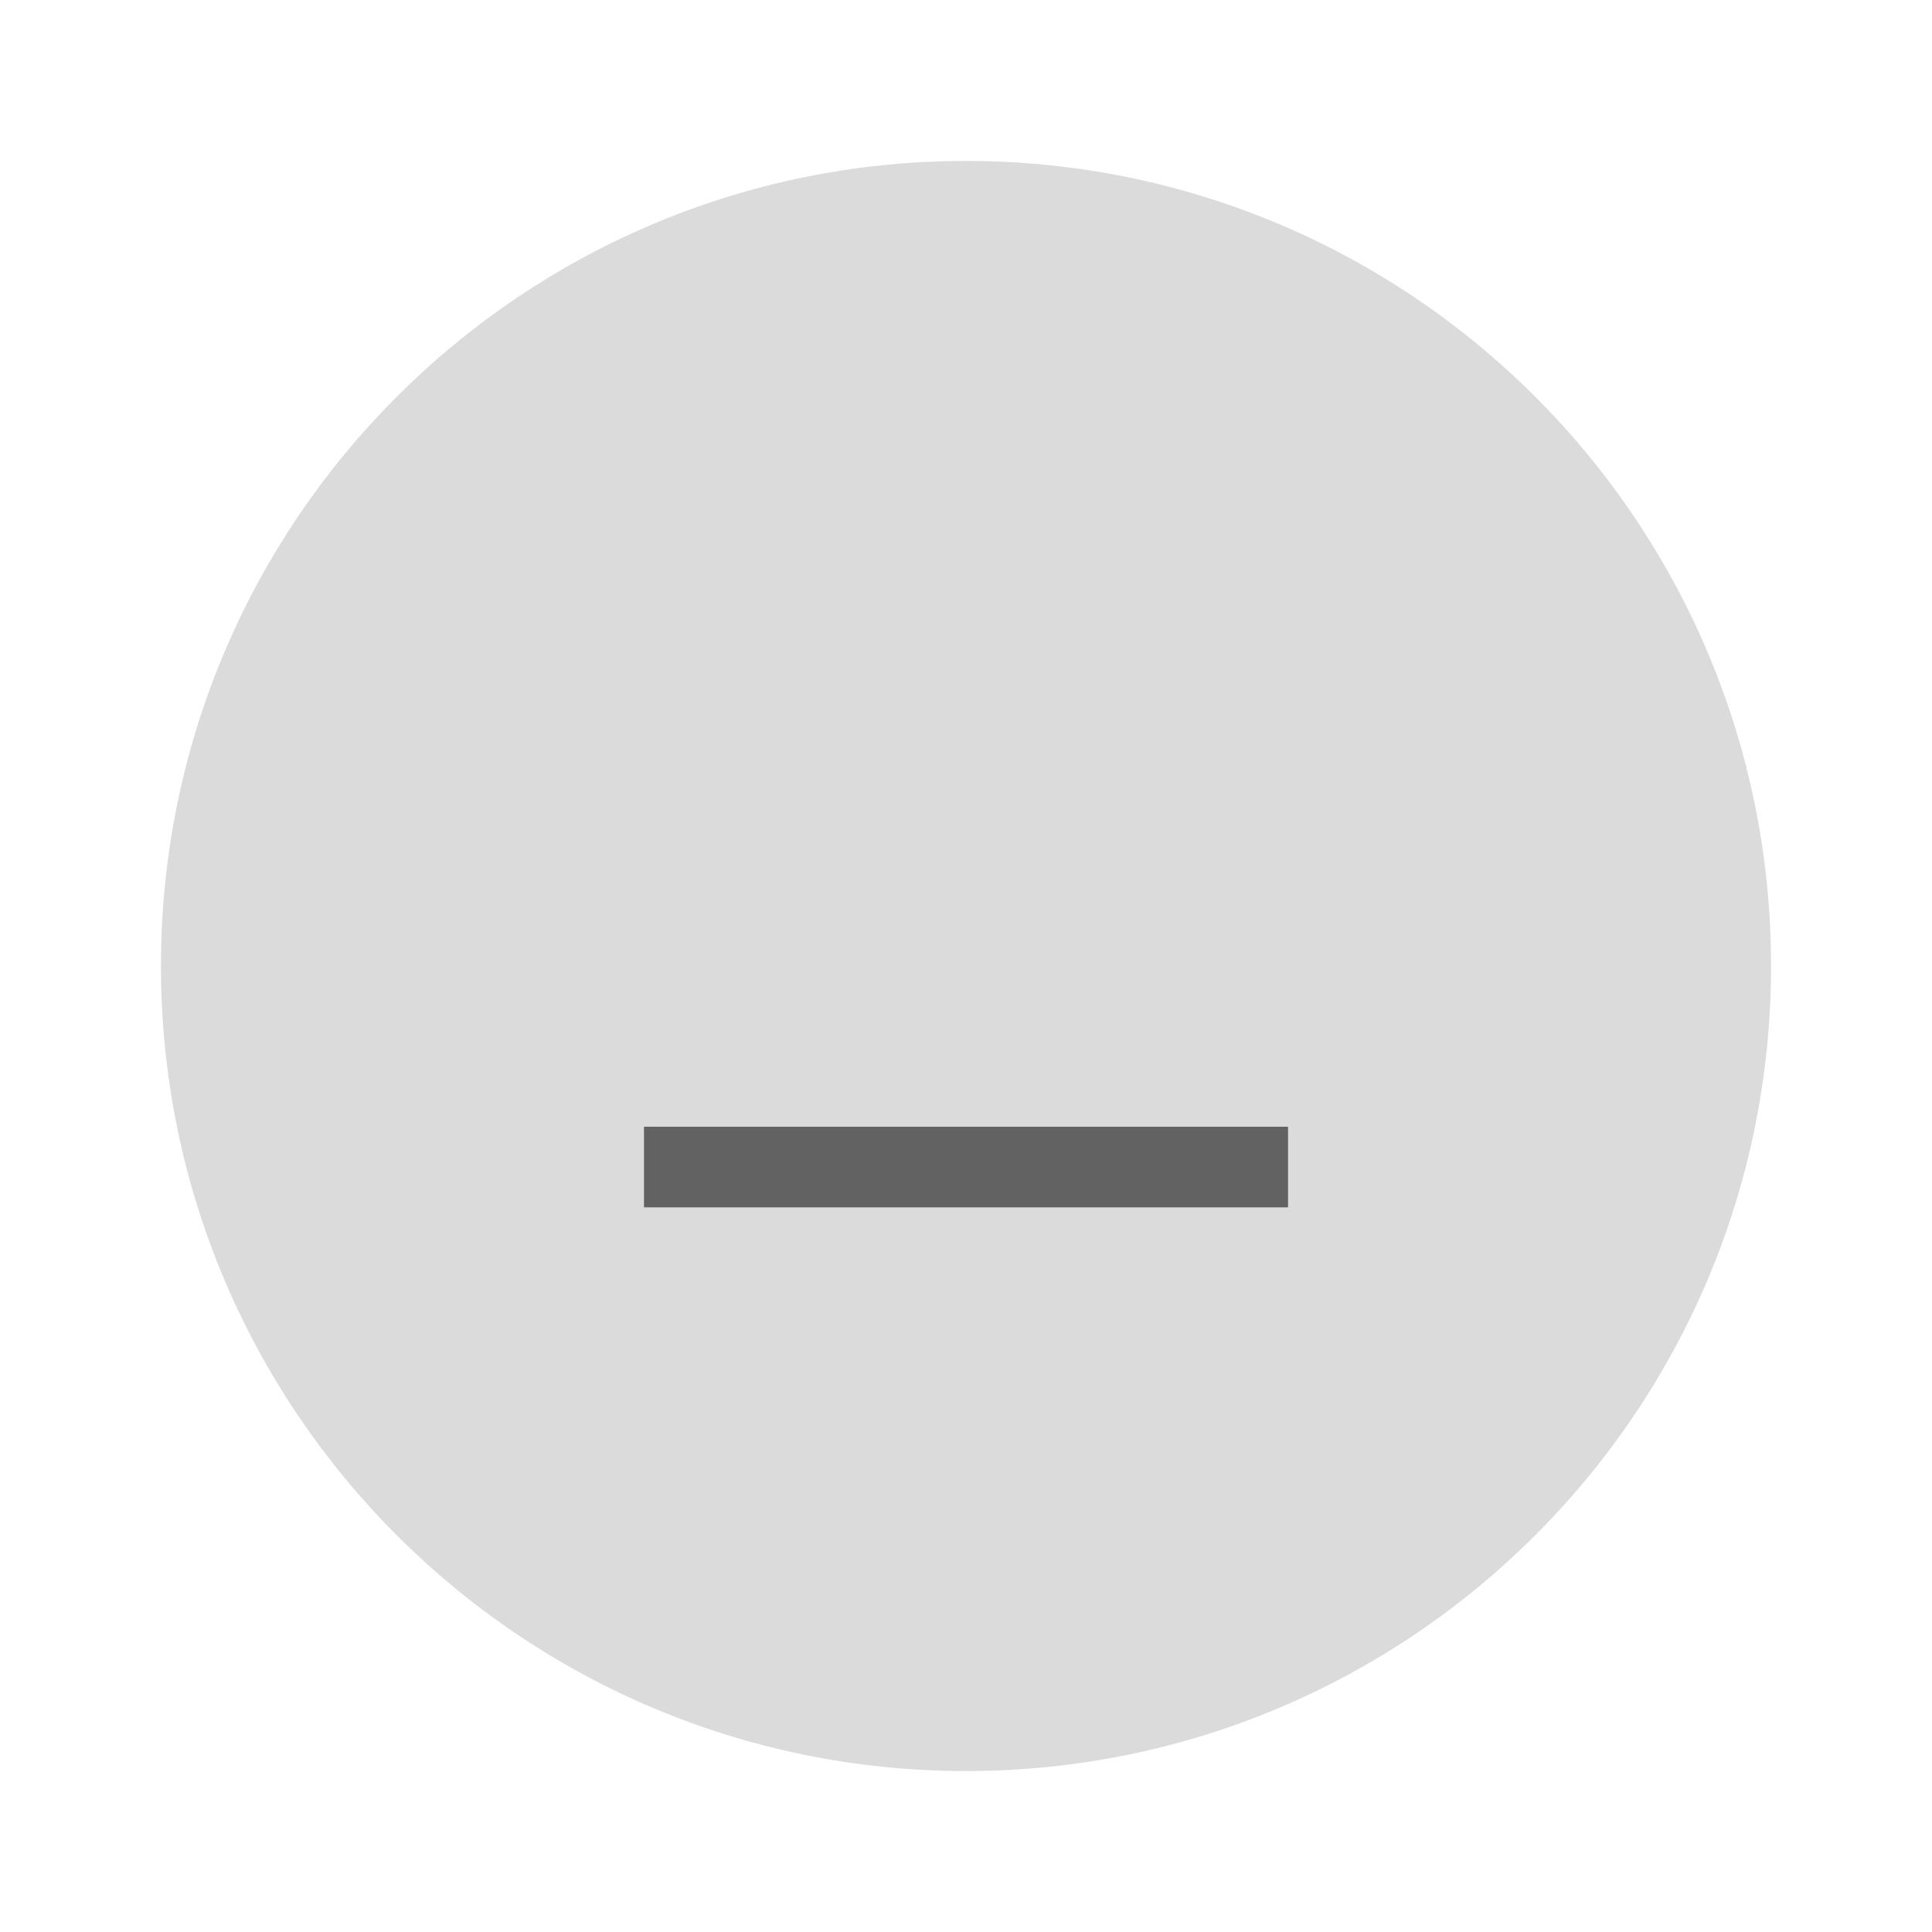
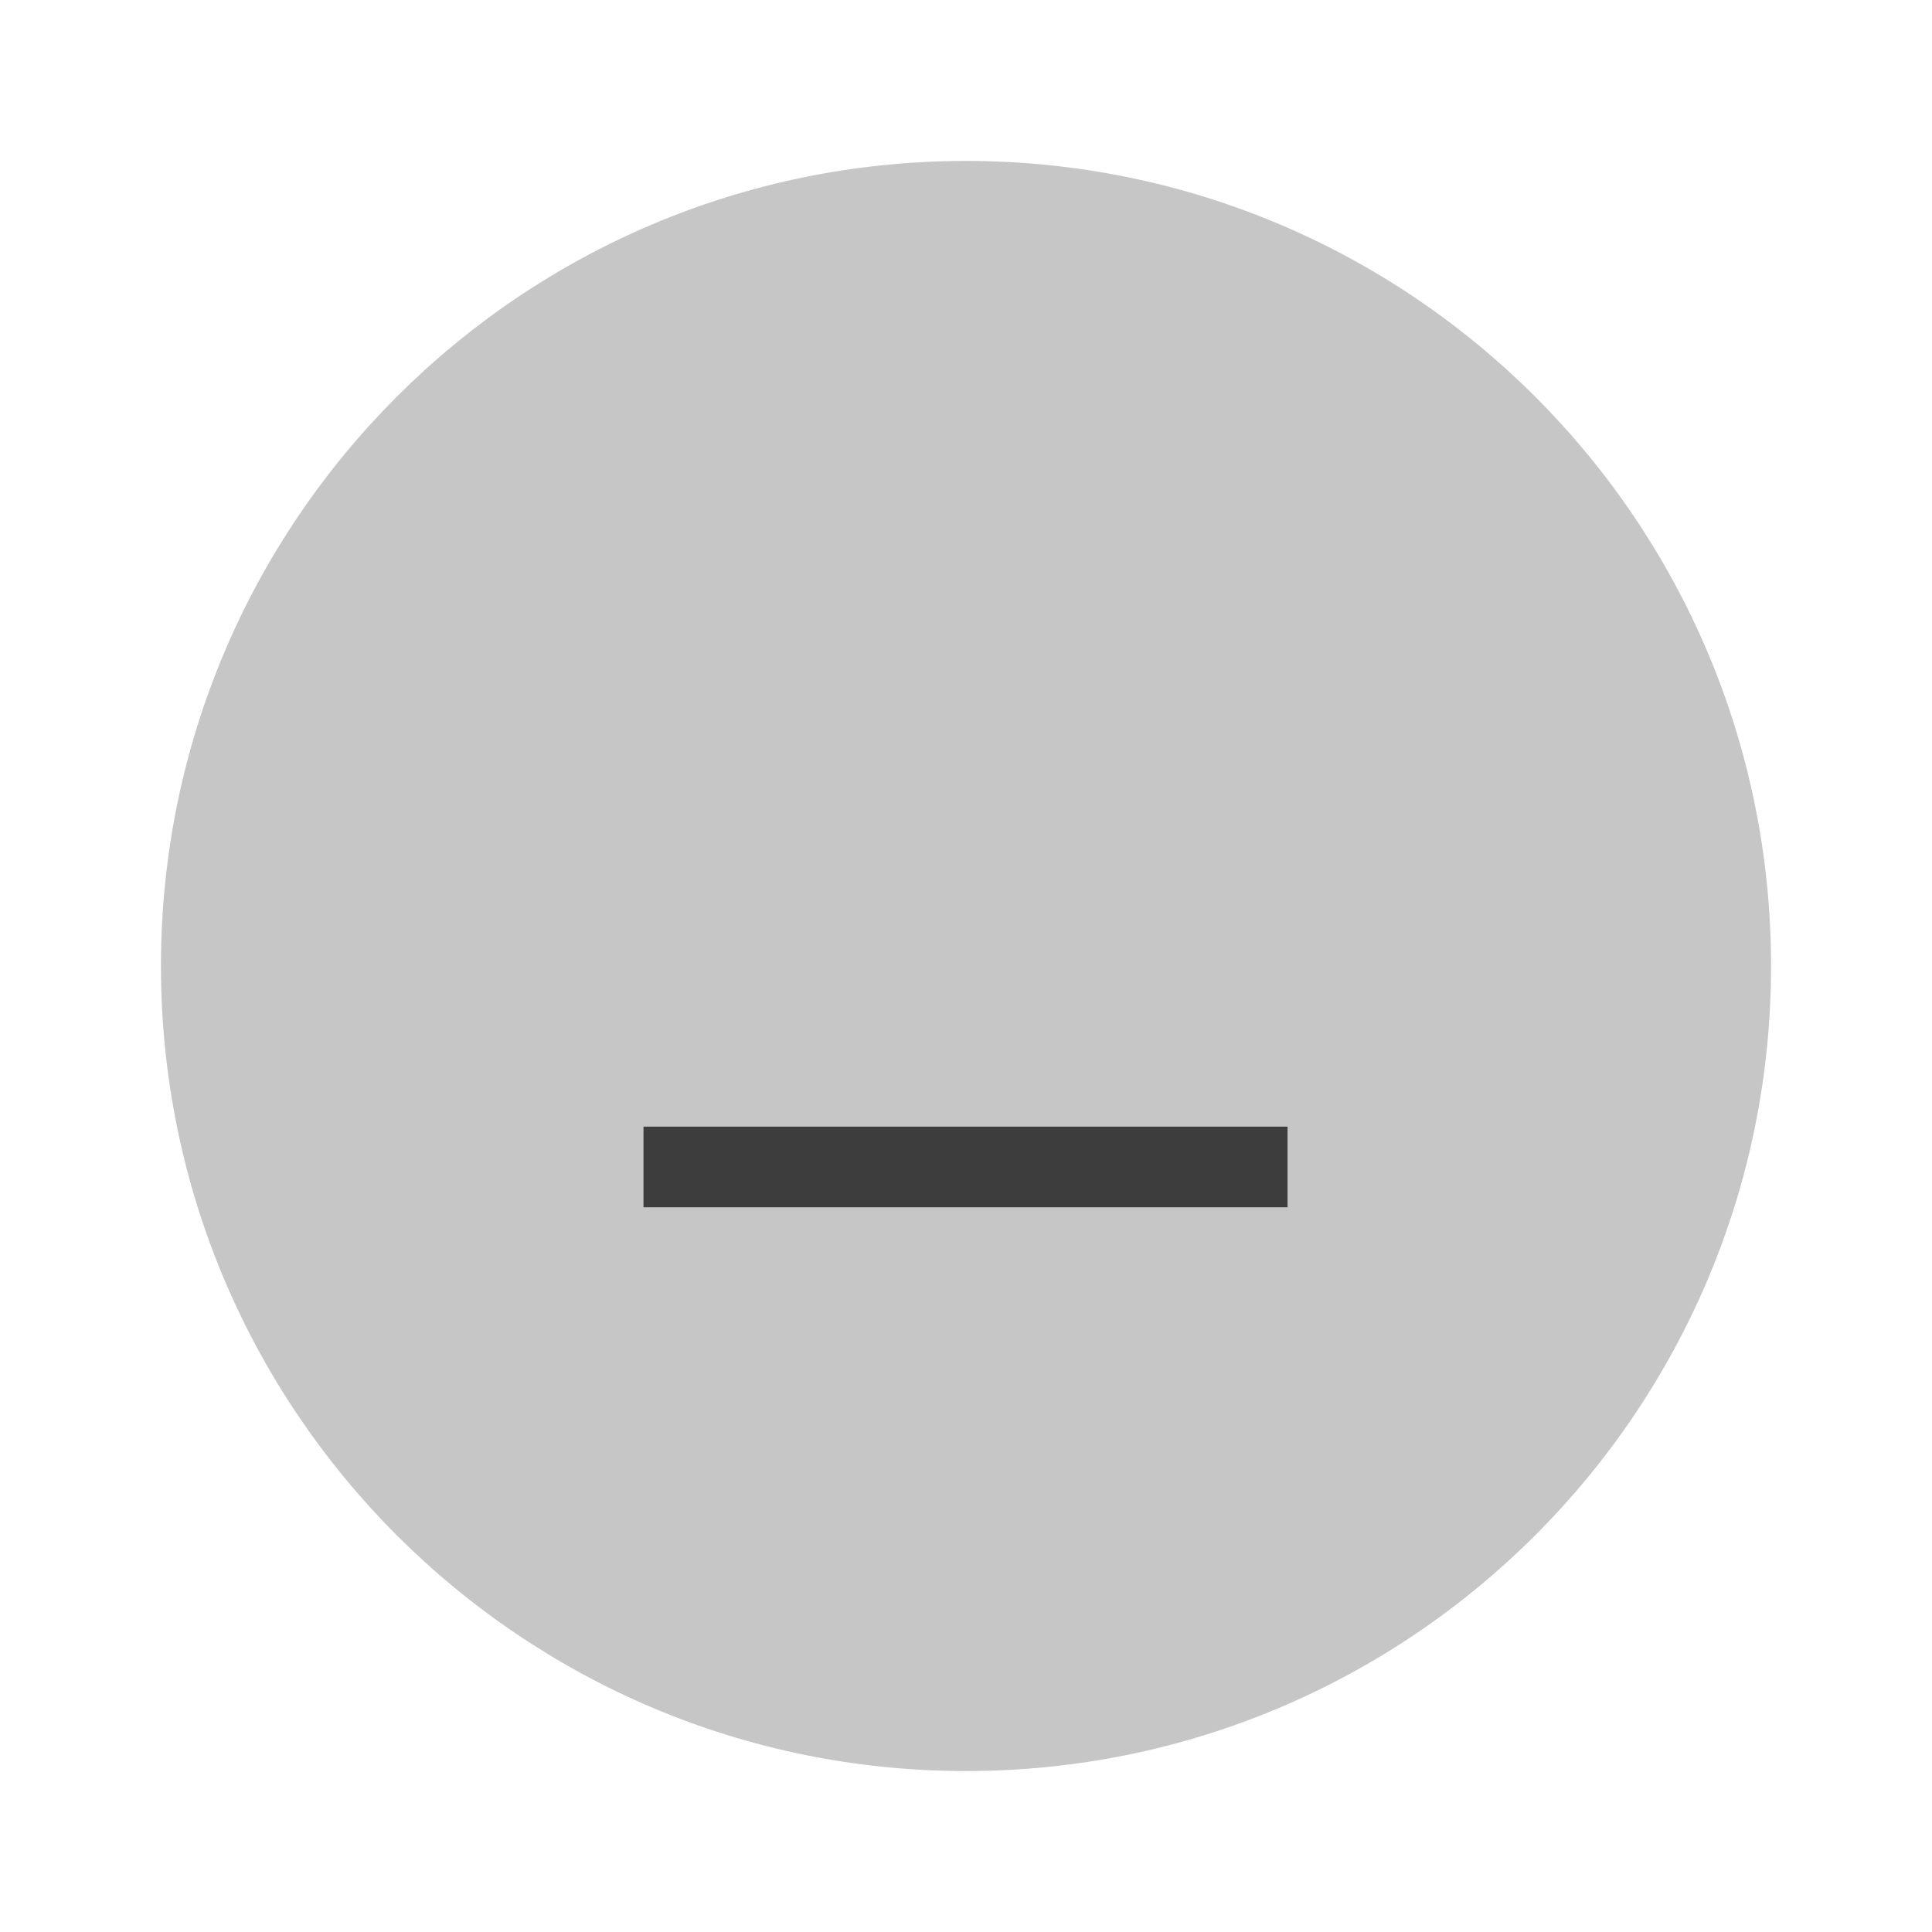
- <svg xmlns="http://www.w3.org/2000/svg" width="24" height="24" version="1.1" viewBox="0 0 6.35 6.35" id="svg4579">
-   <defs id="defs4583" />
-   <g transform="translate(0,-290.915)" id="g4577">
-     <circle cx="3.175" cy="294.09" r="2.646" id="circle4571" style="fill:#dbdbdb;stroke-width:0.661" />
-     <g transform="matrix(0.56569,-0.70711,0.56569,0.70711,-164.8367,88.36735)" id="g4575">
-       <rect transform="rotate(-45)" x="-206.515" y="208.69" width="0.265" height="2.646" id="rect4573" style="fill:#626262;stroke-width:0.197" />
-     </g>
+ <svg xmlns="http://www.w3.org/2000/svg" width="24" height="24" viewBox="0 0 6.35 6.35">
+   <g transform="translate(0 -290.915)">
+     <circle cx="3.175" cy="294.09" r="2.646" style="fill:#c6c6c6;stroke-width:.661" />
+     <path transform="matrix(0 -1 .8 0 -164.837 88.103)" style="fill:#3d3d3d;stroke-width:.197" d="M-206.78 208.69h.265v2.646h-.265z" />
  </g>
</svg>
